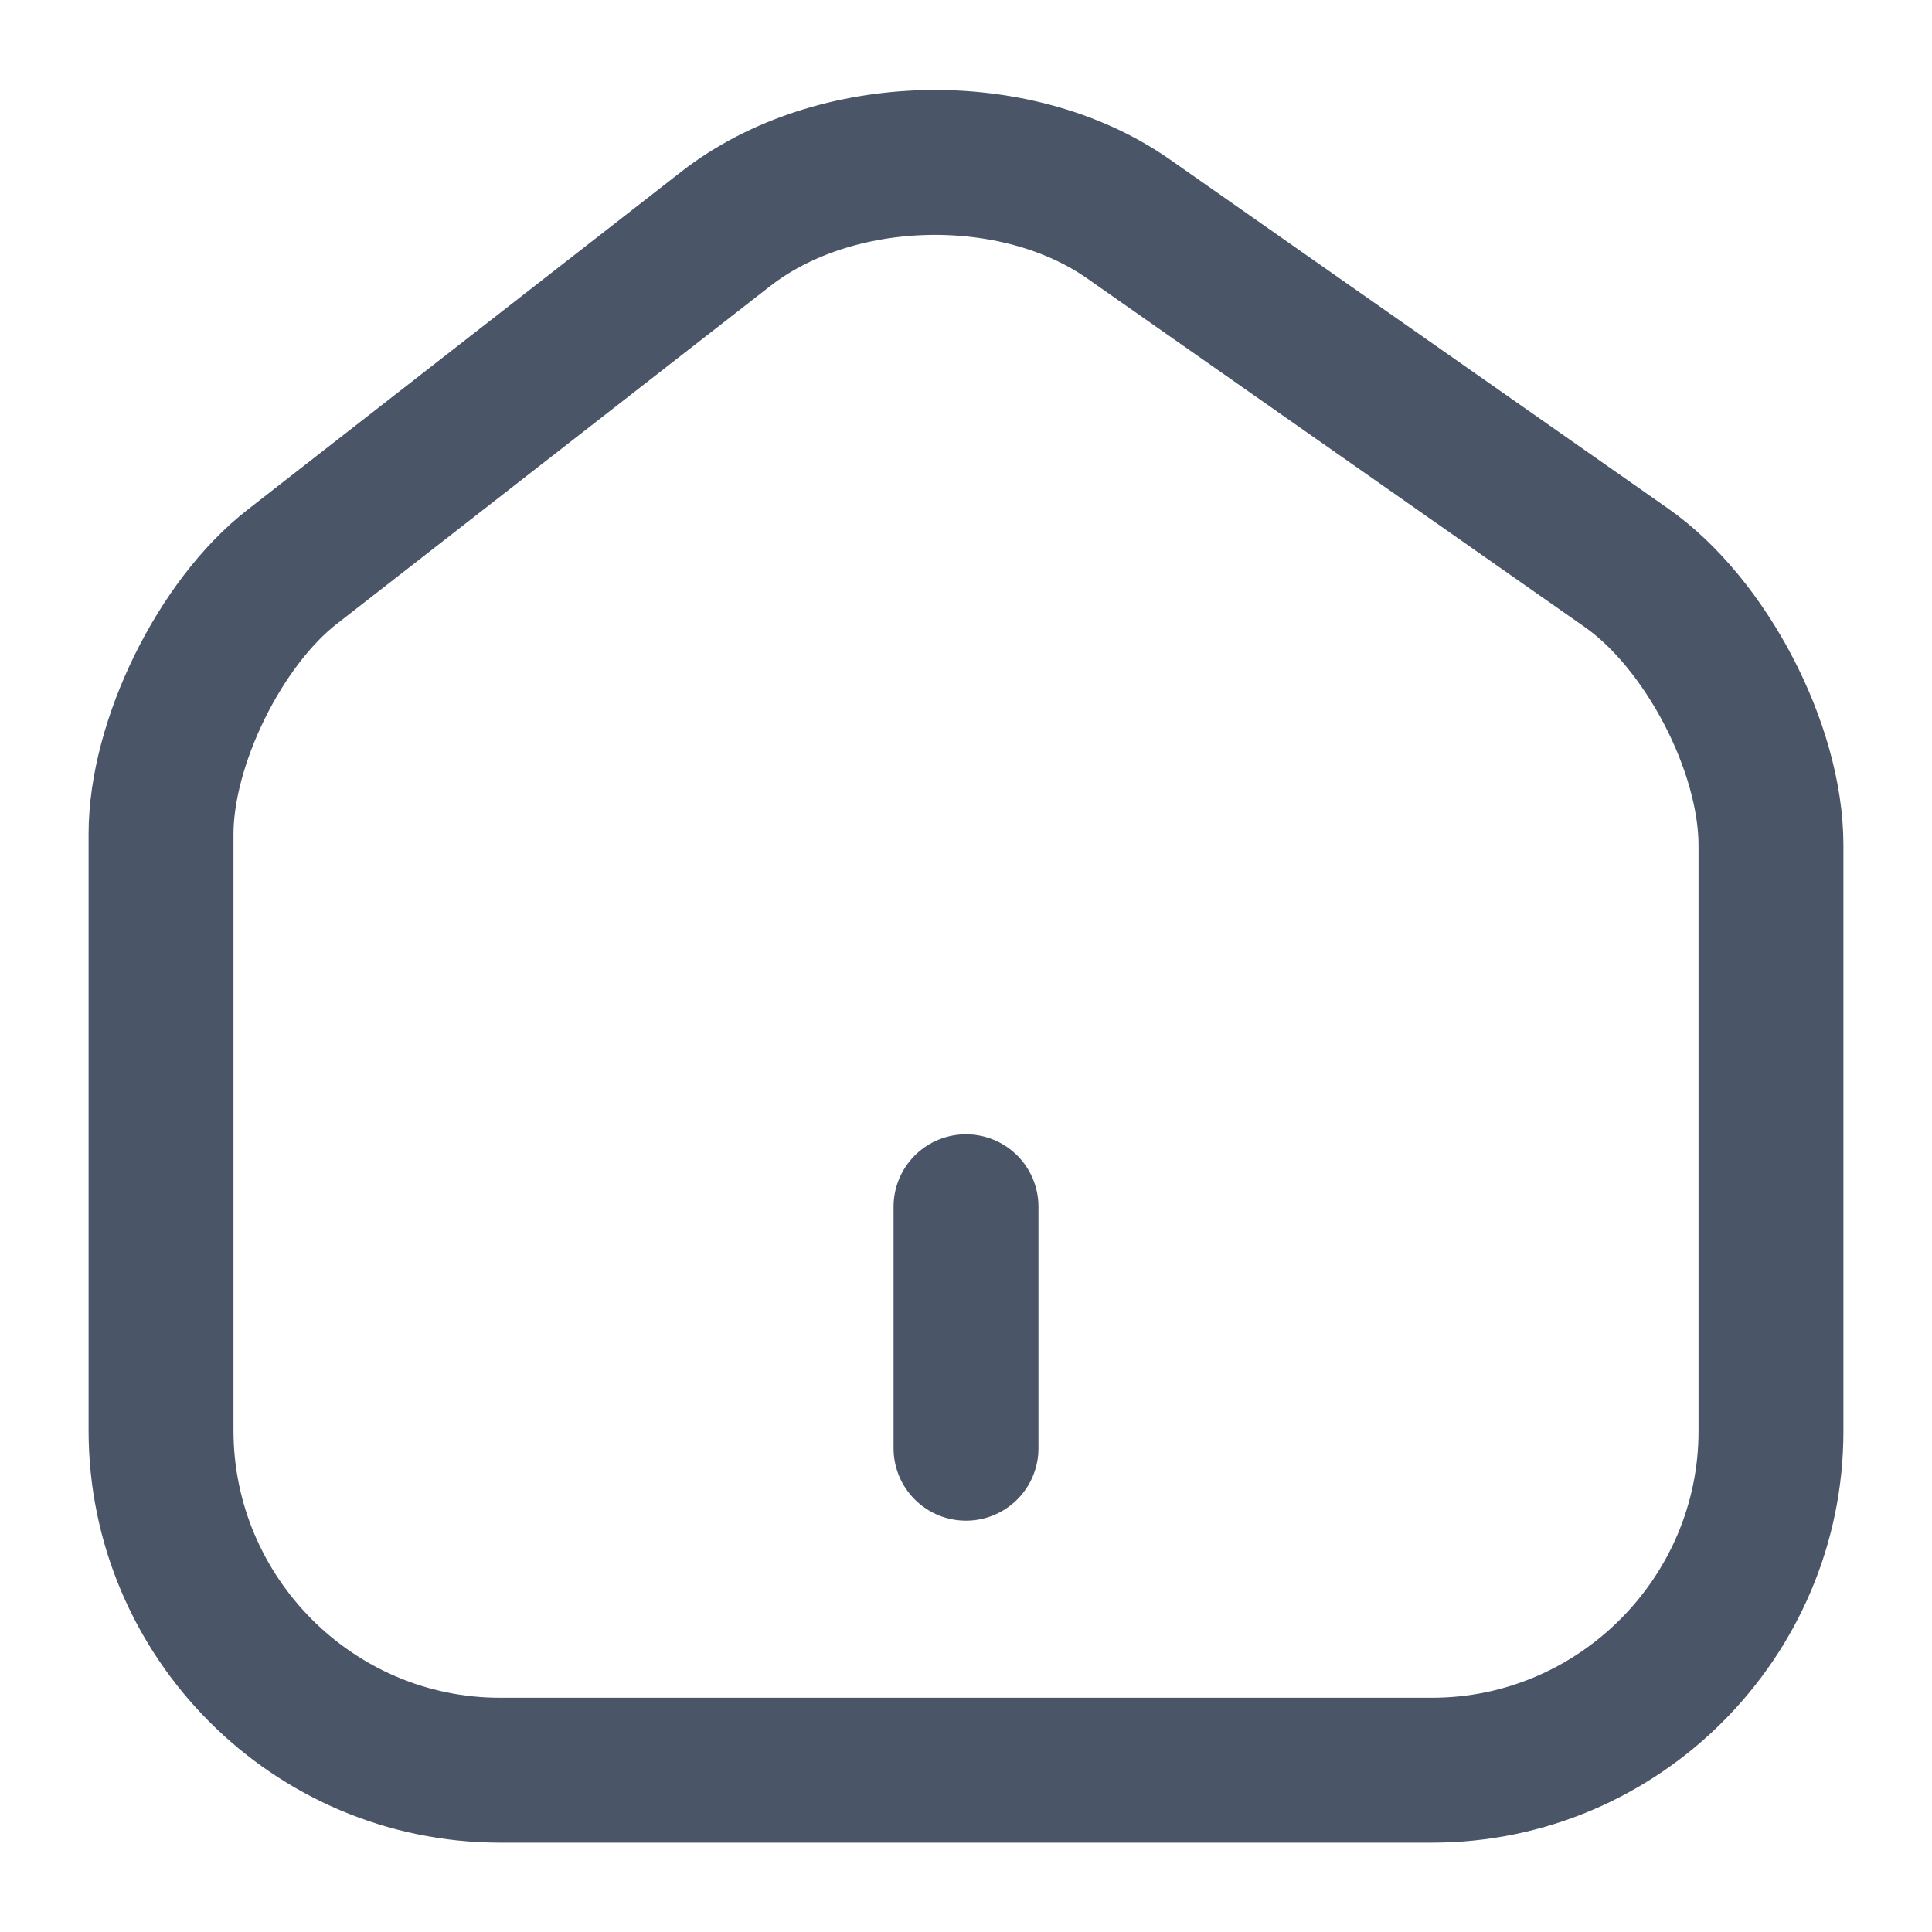
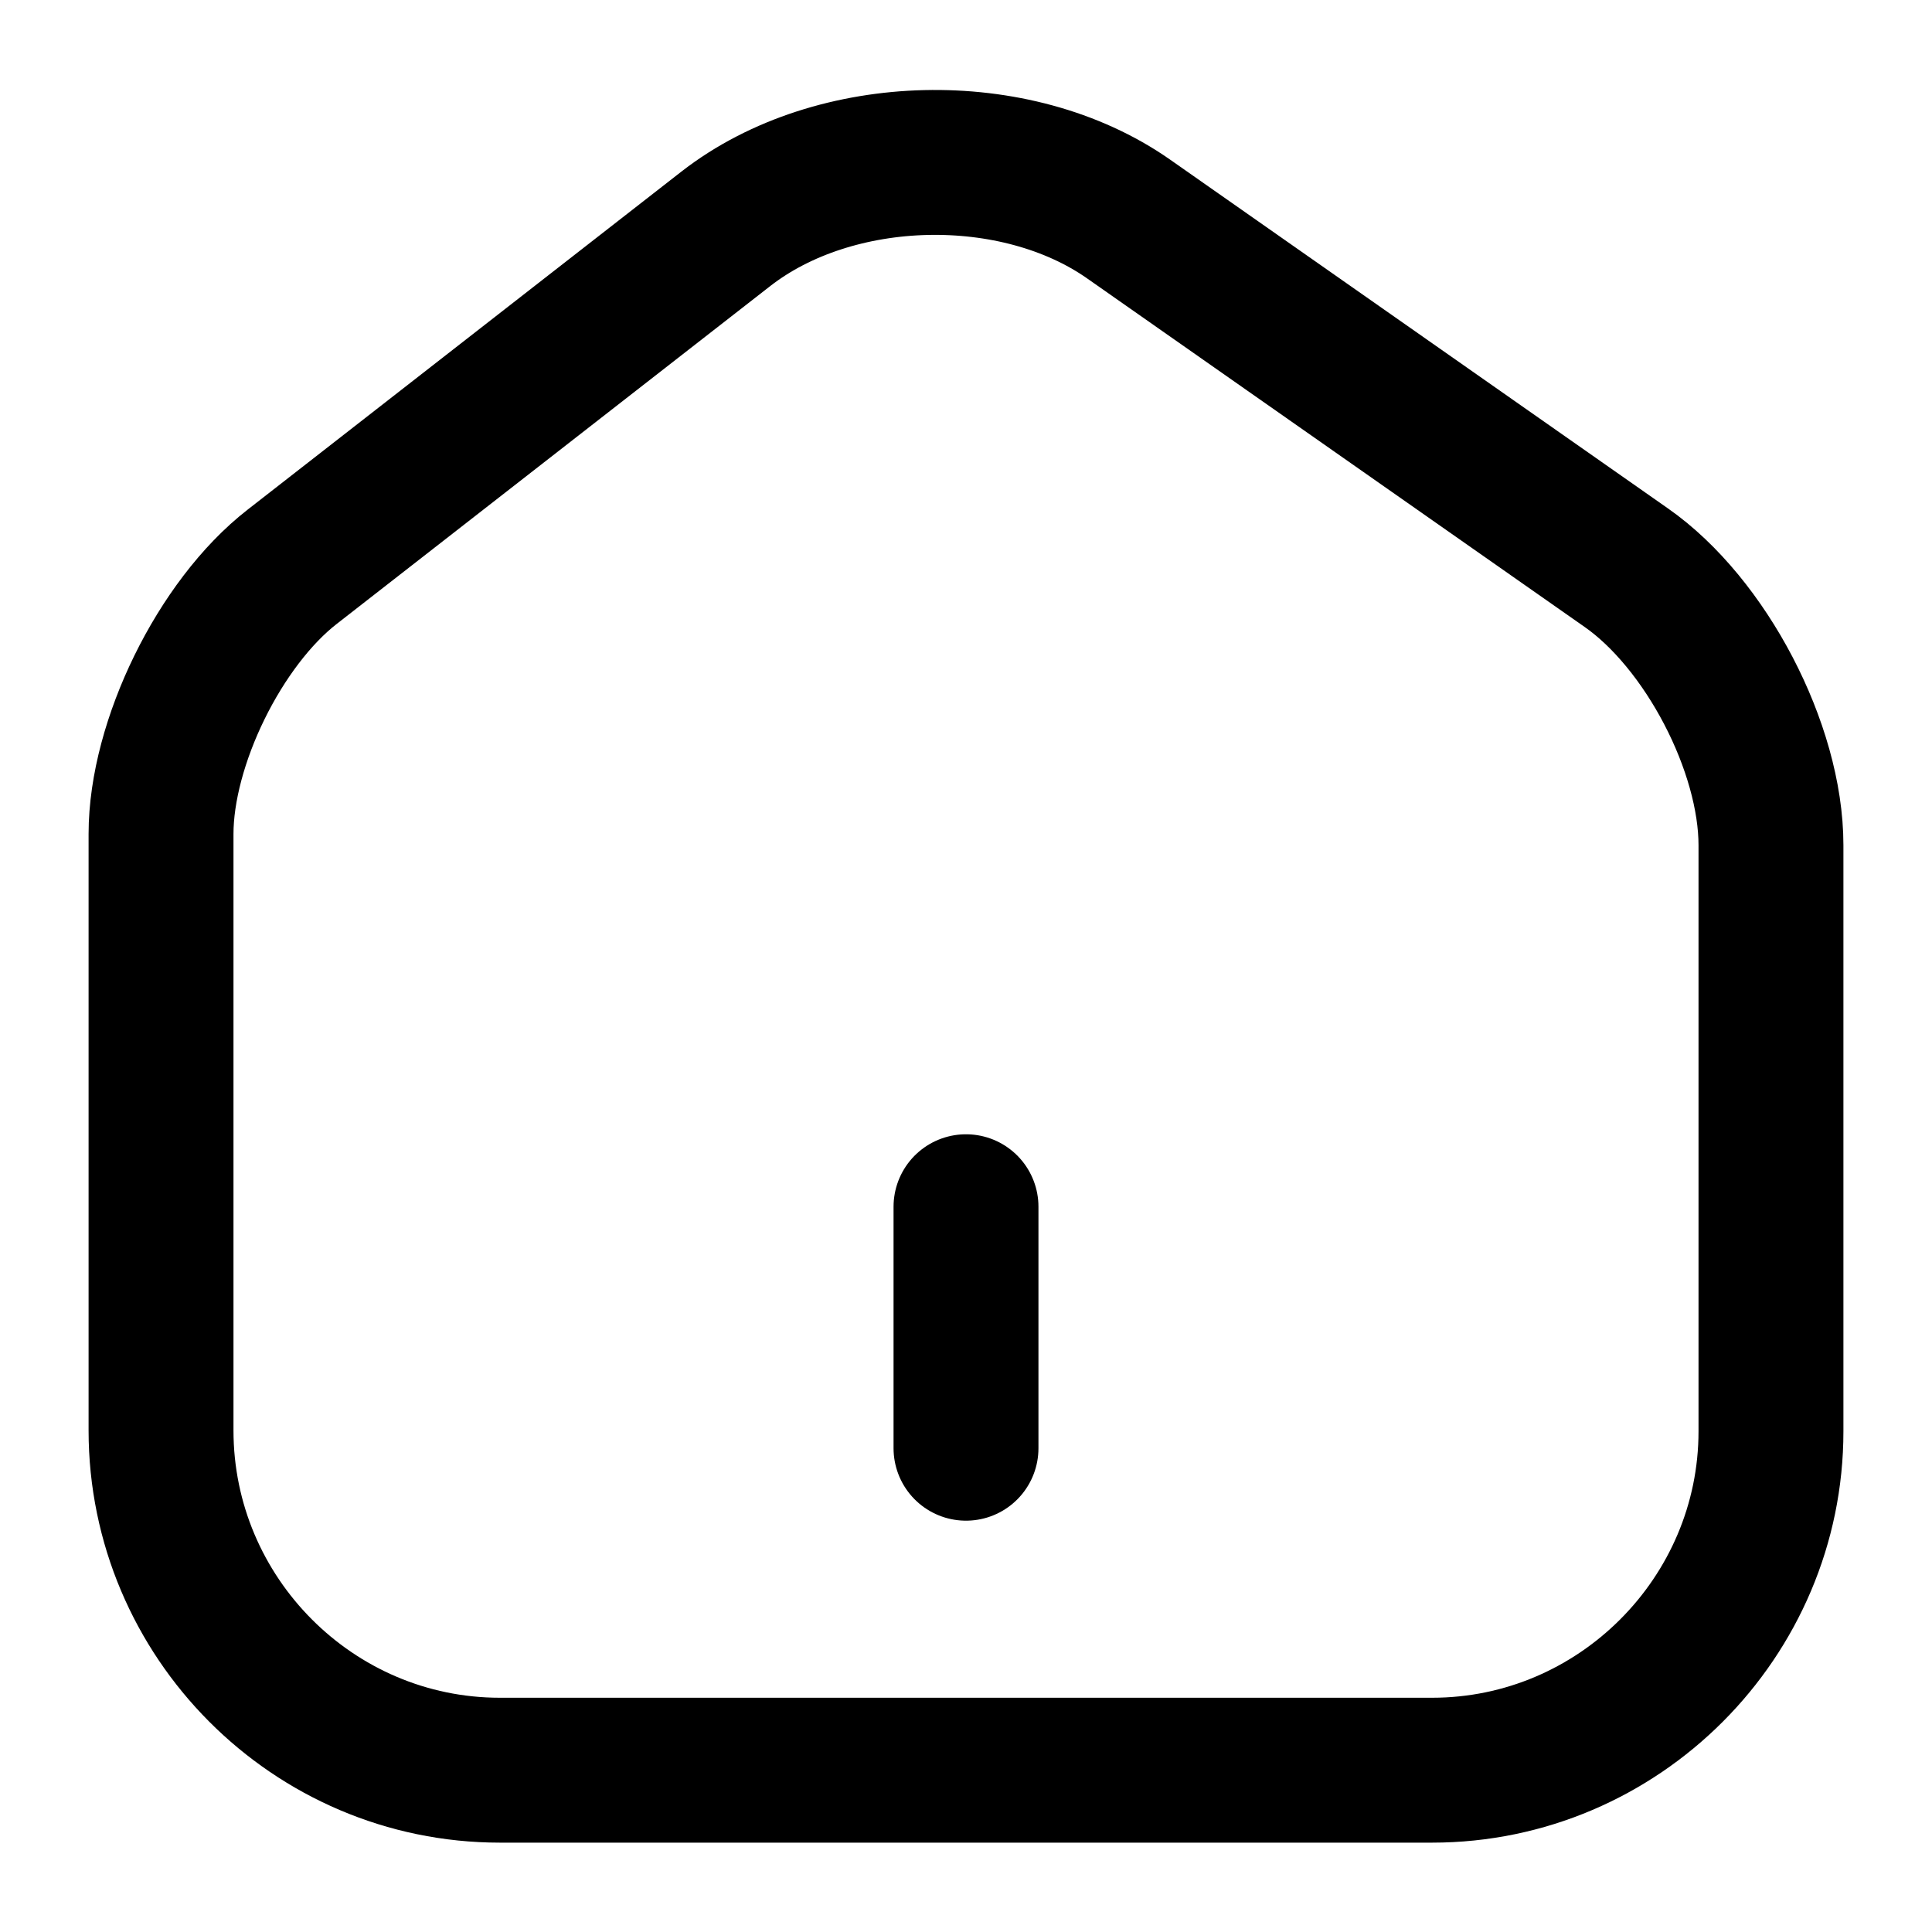
<svg xmlns="http://www.w3.org/2000/svg" width="20" height="20" viewBox="0 0 20 20" fill="none">
  <g id="vuesax/linear/home-2">
    <g id="home-2">
-       <path id="Vector" d="M7.516 2.367L3.025 5.867C2.275 6.45 1.667 7.692 1.667 8.633V14.808C1.667 16.742 3.241 18.325 5.175 18.325H14.825C16.758 18.325 18.333 16.742 18.333 14.817V8.75C18.333 7.742 17.658 6.45 16.833 5.875L11.683 2.267C10.517 1.45 8.642 1.492 7.516 2.367Z" stroke="#4A5568" stroke-width="1.5" stroke-linecap="round" stroke-linejoin="round" />
-       <path id="Vector_2" d="M10 14.992V12.492" stroke="#4A5568" stroke-width="1.5" stroke-linecap="round" stroke-linejoin="round" />
+       <path id="Vector" d="M7.516 2.367L3.025 5.867C2.275 6.45 1.667 7.692 1.667 8.633V14.808C1.667 16.742 3.241 18.325 5.175 18.325H14.825C16.758 18.325 18.333 16.742 18.333 14.817V8.75C18.333 7.742 17.658 6.45 16.833 5.875L11.683 2.267C10.517 1.45 8.642 1.492 7.516 2.367Z" stroke="currentColor" stroke-width="1.5" stroke-linecap="round" stroke-linejoin="round" />
+       <path id="Vector_2" d="M10 14.992V12.492" stroke="currentColor" stroke-width="1.5" stroke-linecap="round" stroke-linejoin="round" />
    </g>
  </g>
</svg>
